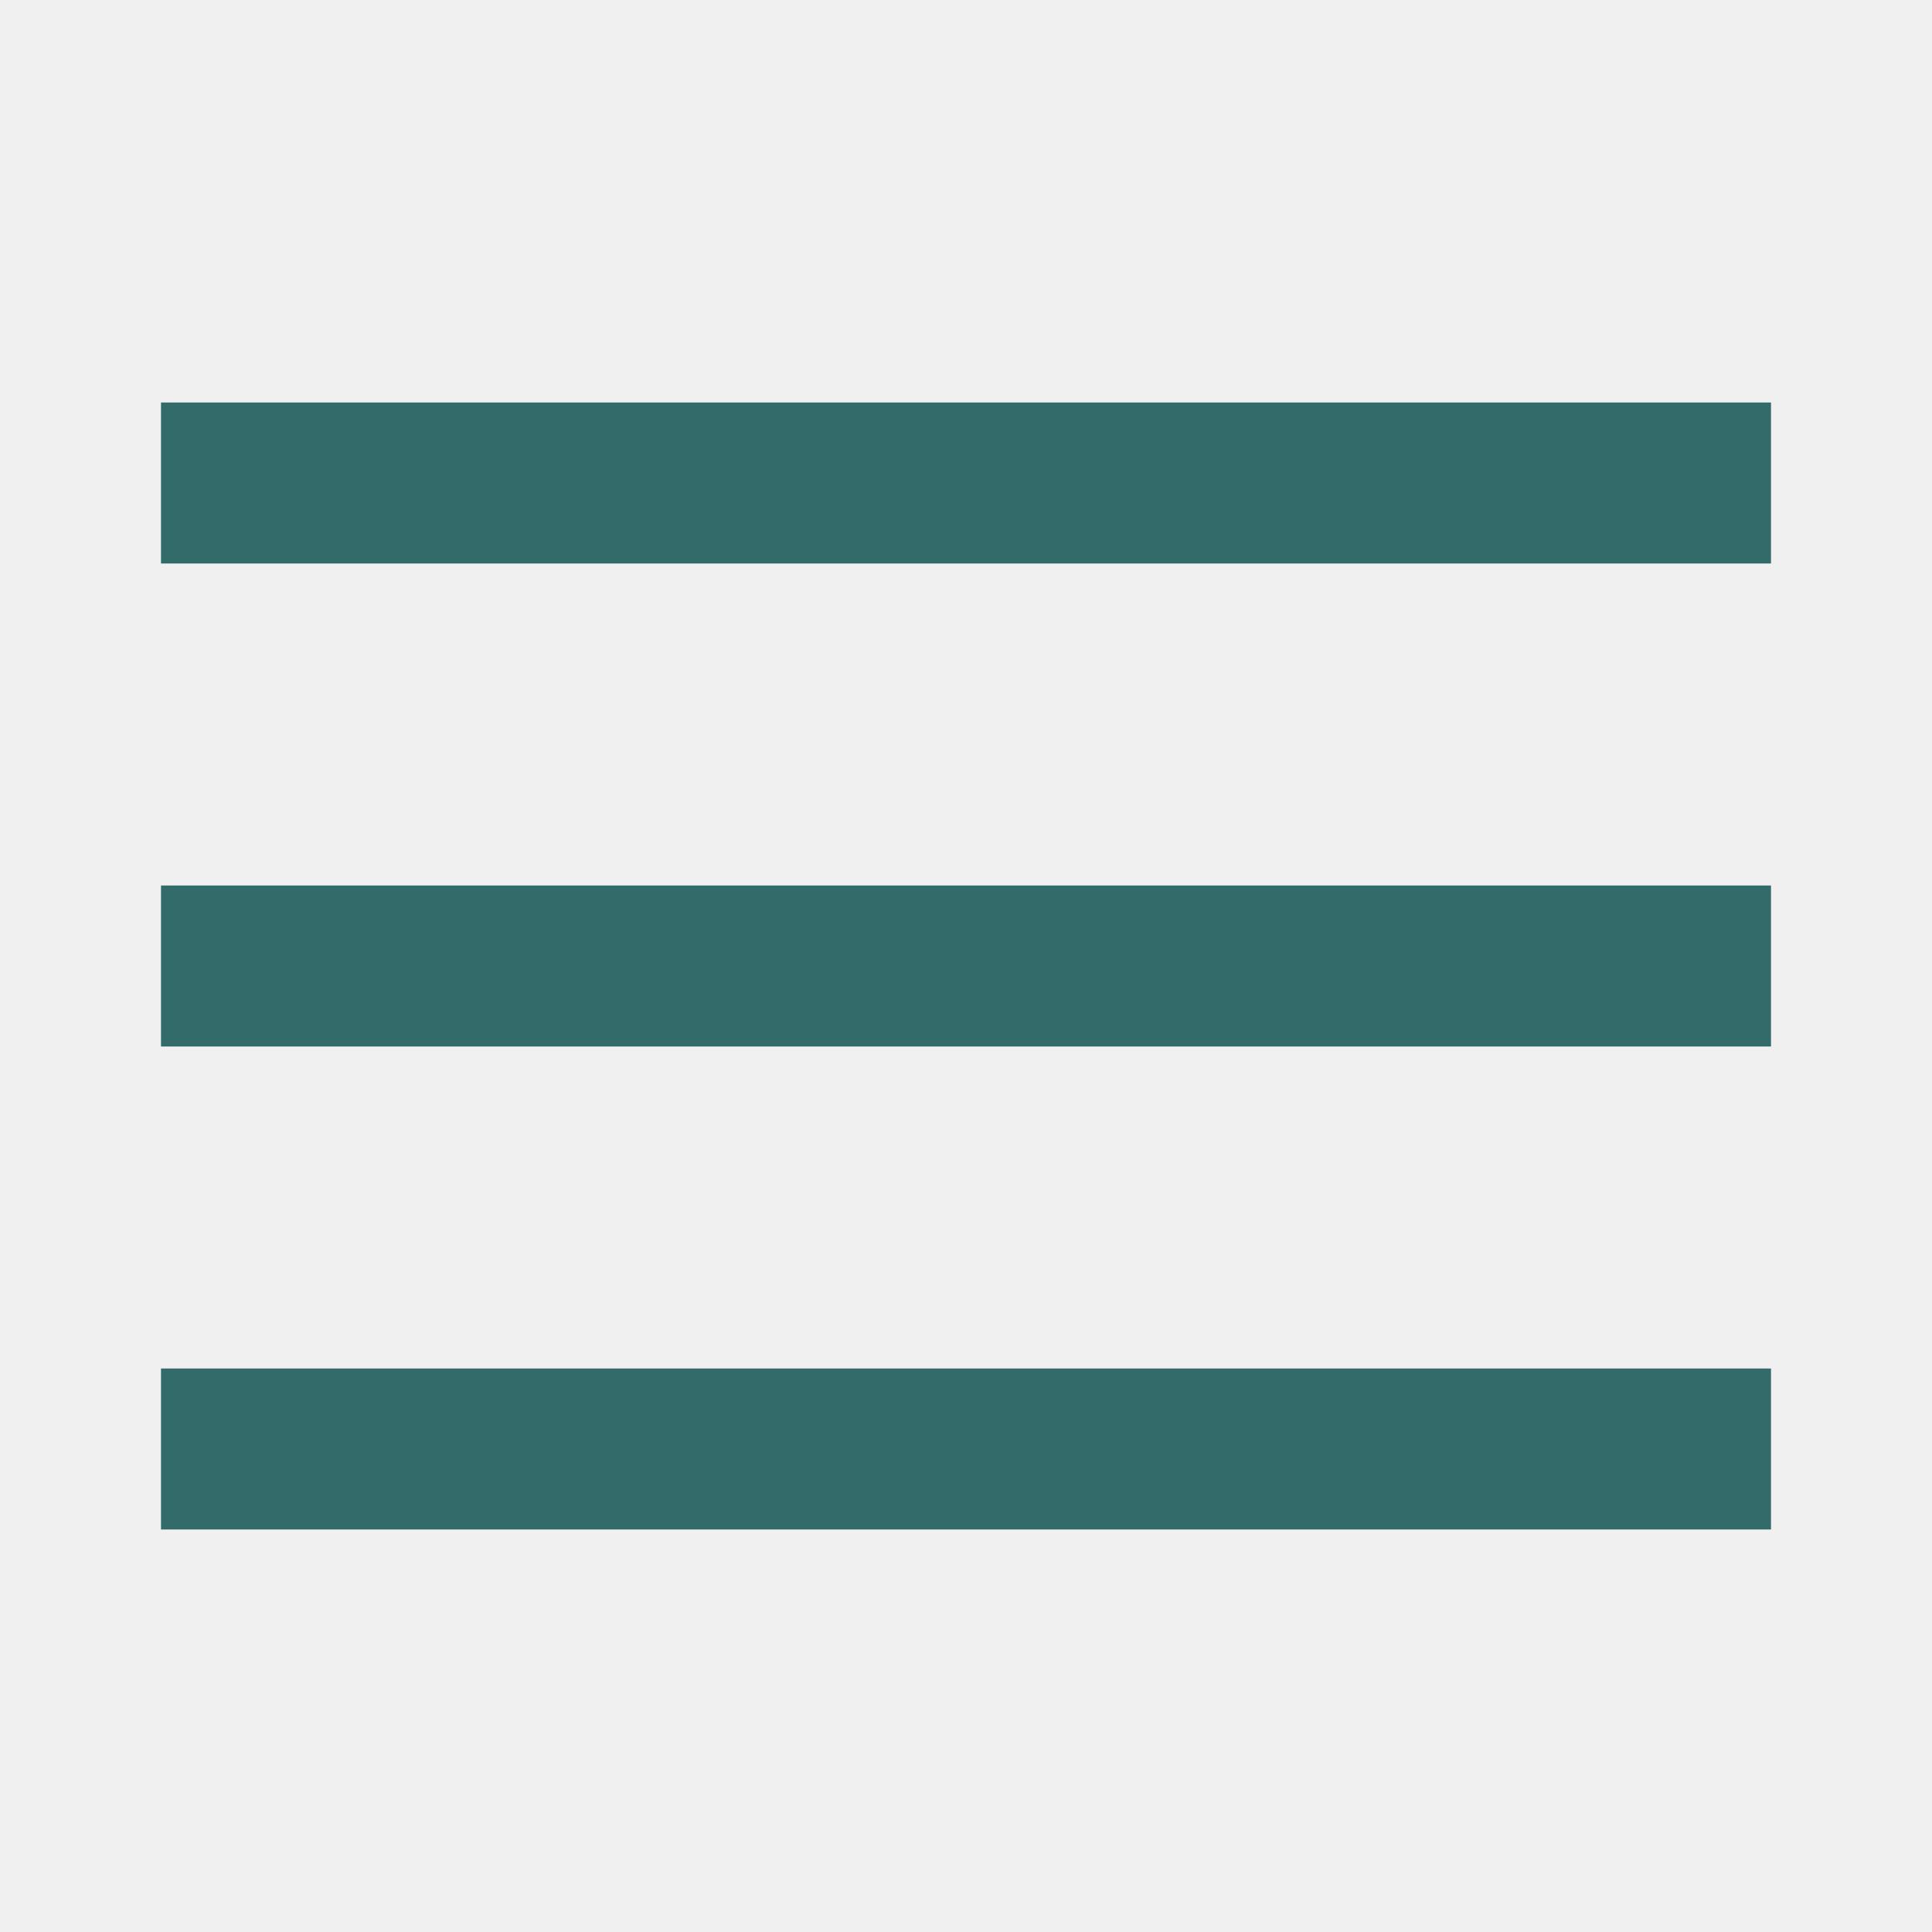
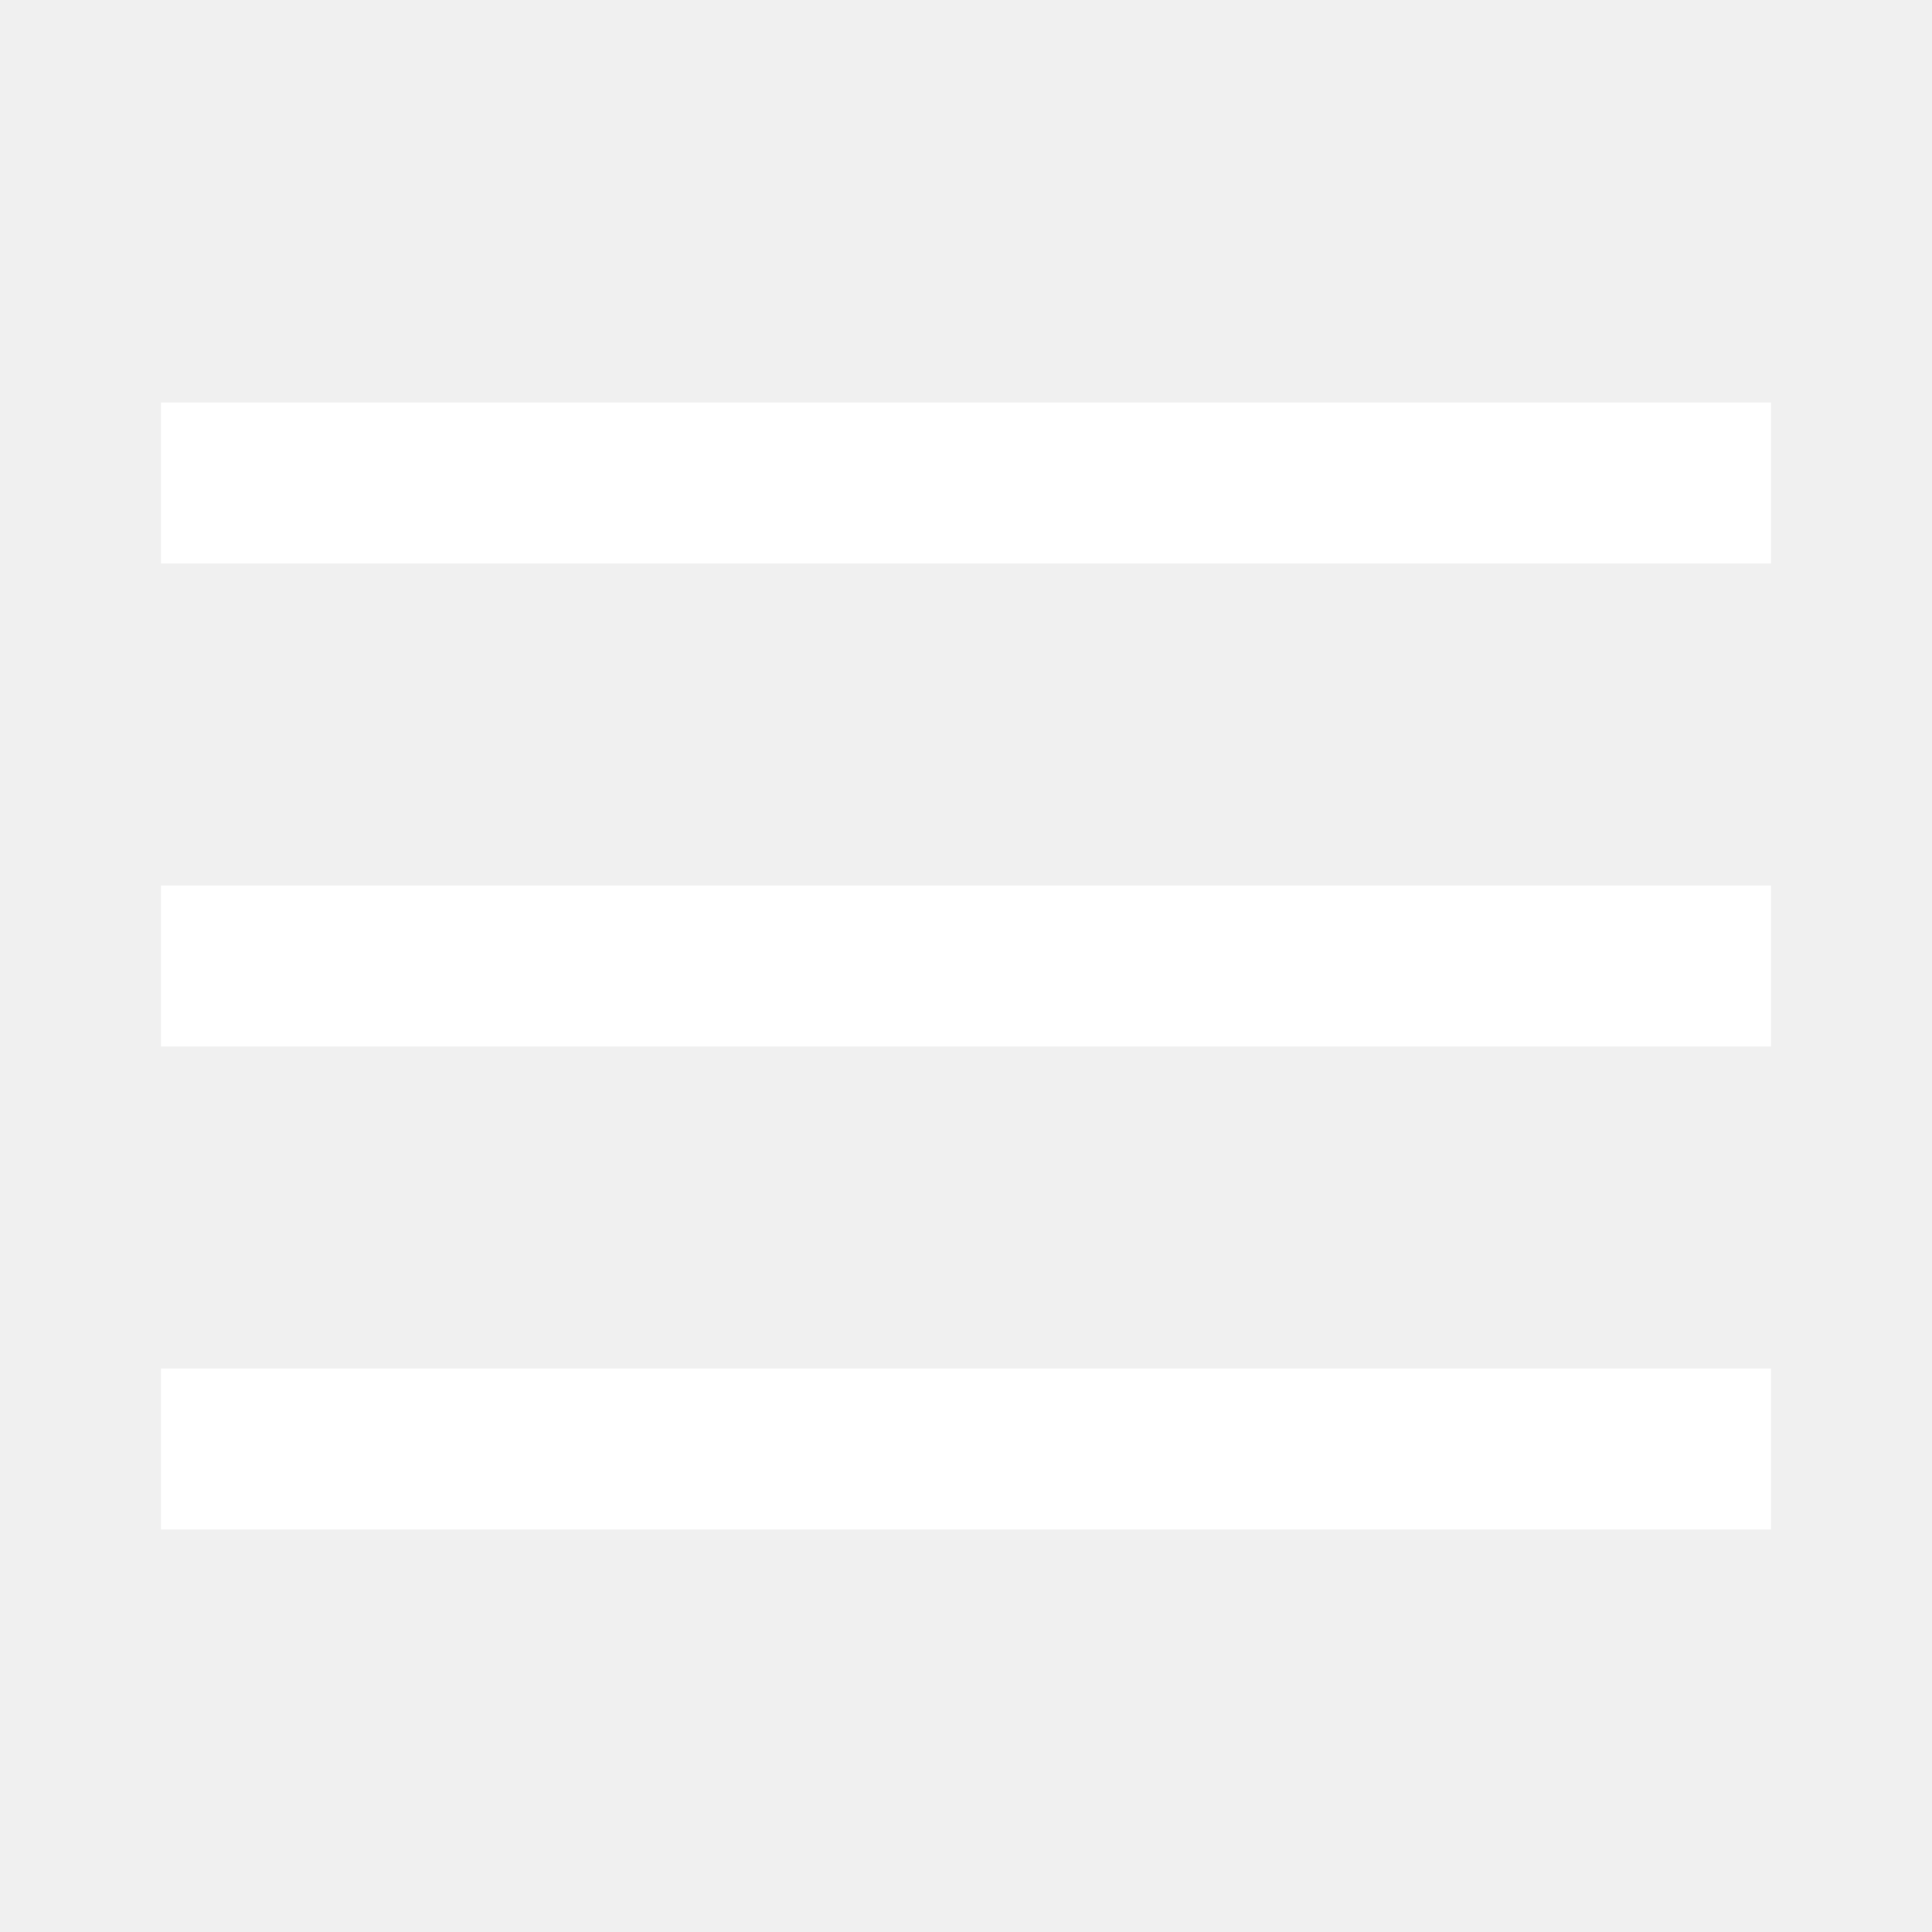
<svg xmlns="http://www.w3.org/2000/svg" id="_24_basic_menu" data-name="24 / basic / menu" width="24" height="24" viewBox="0 0 24 24">
-   <path id="icon" d="M0,14V12H20v2ZM0,8V6H20V8ZM0,2V0H20V2Z" transform="translate(2 5)" fill="#336b6b" />
+   <path id="icon" d="M0,14V12H20v2ZM0,8V6H20V8ZM0,2V0H20V2Z" transform="translate(2 5)" fill="#ffffff" />
</svg>
